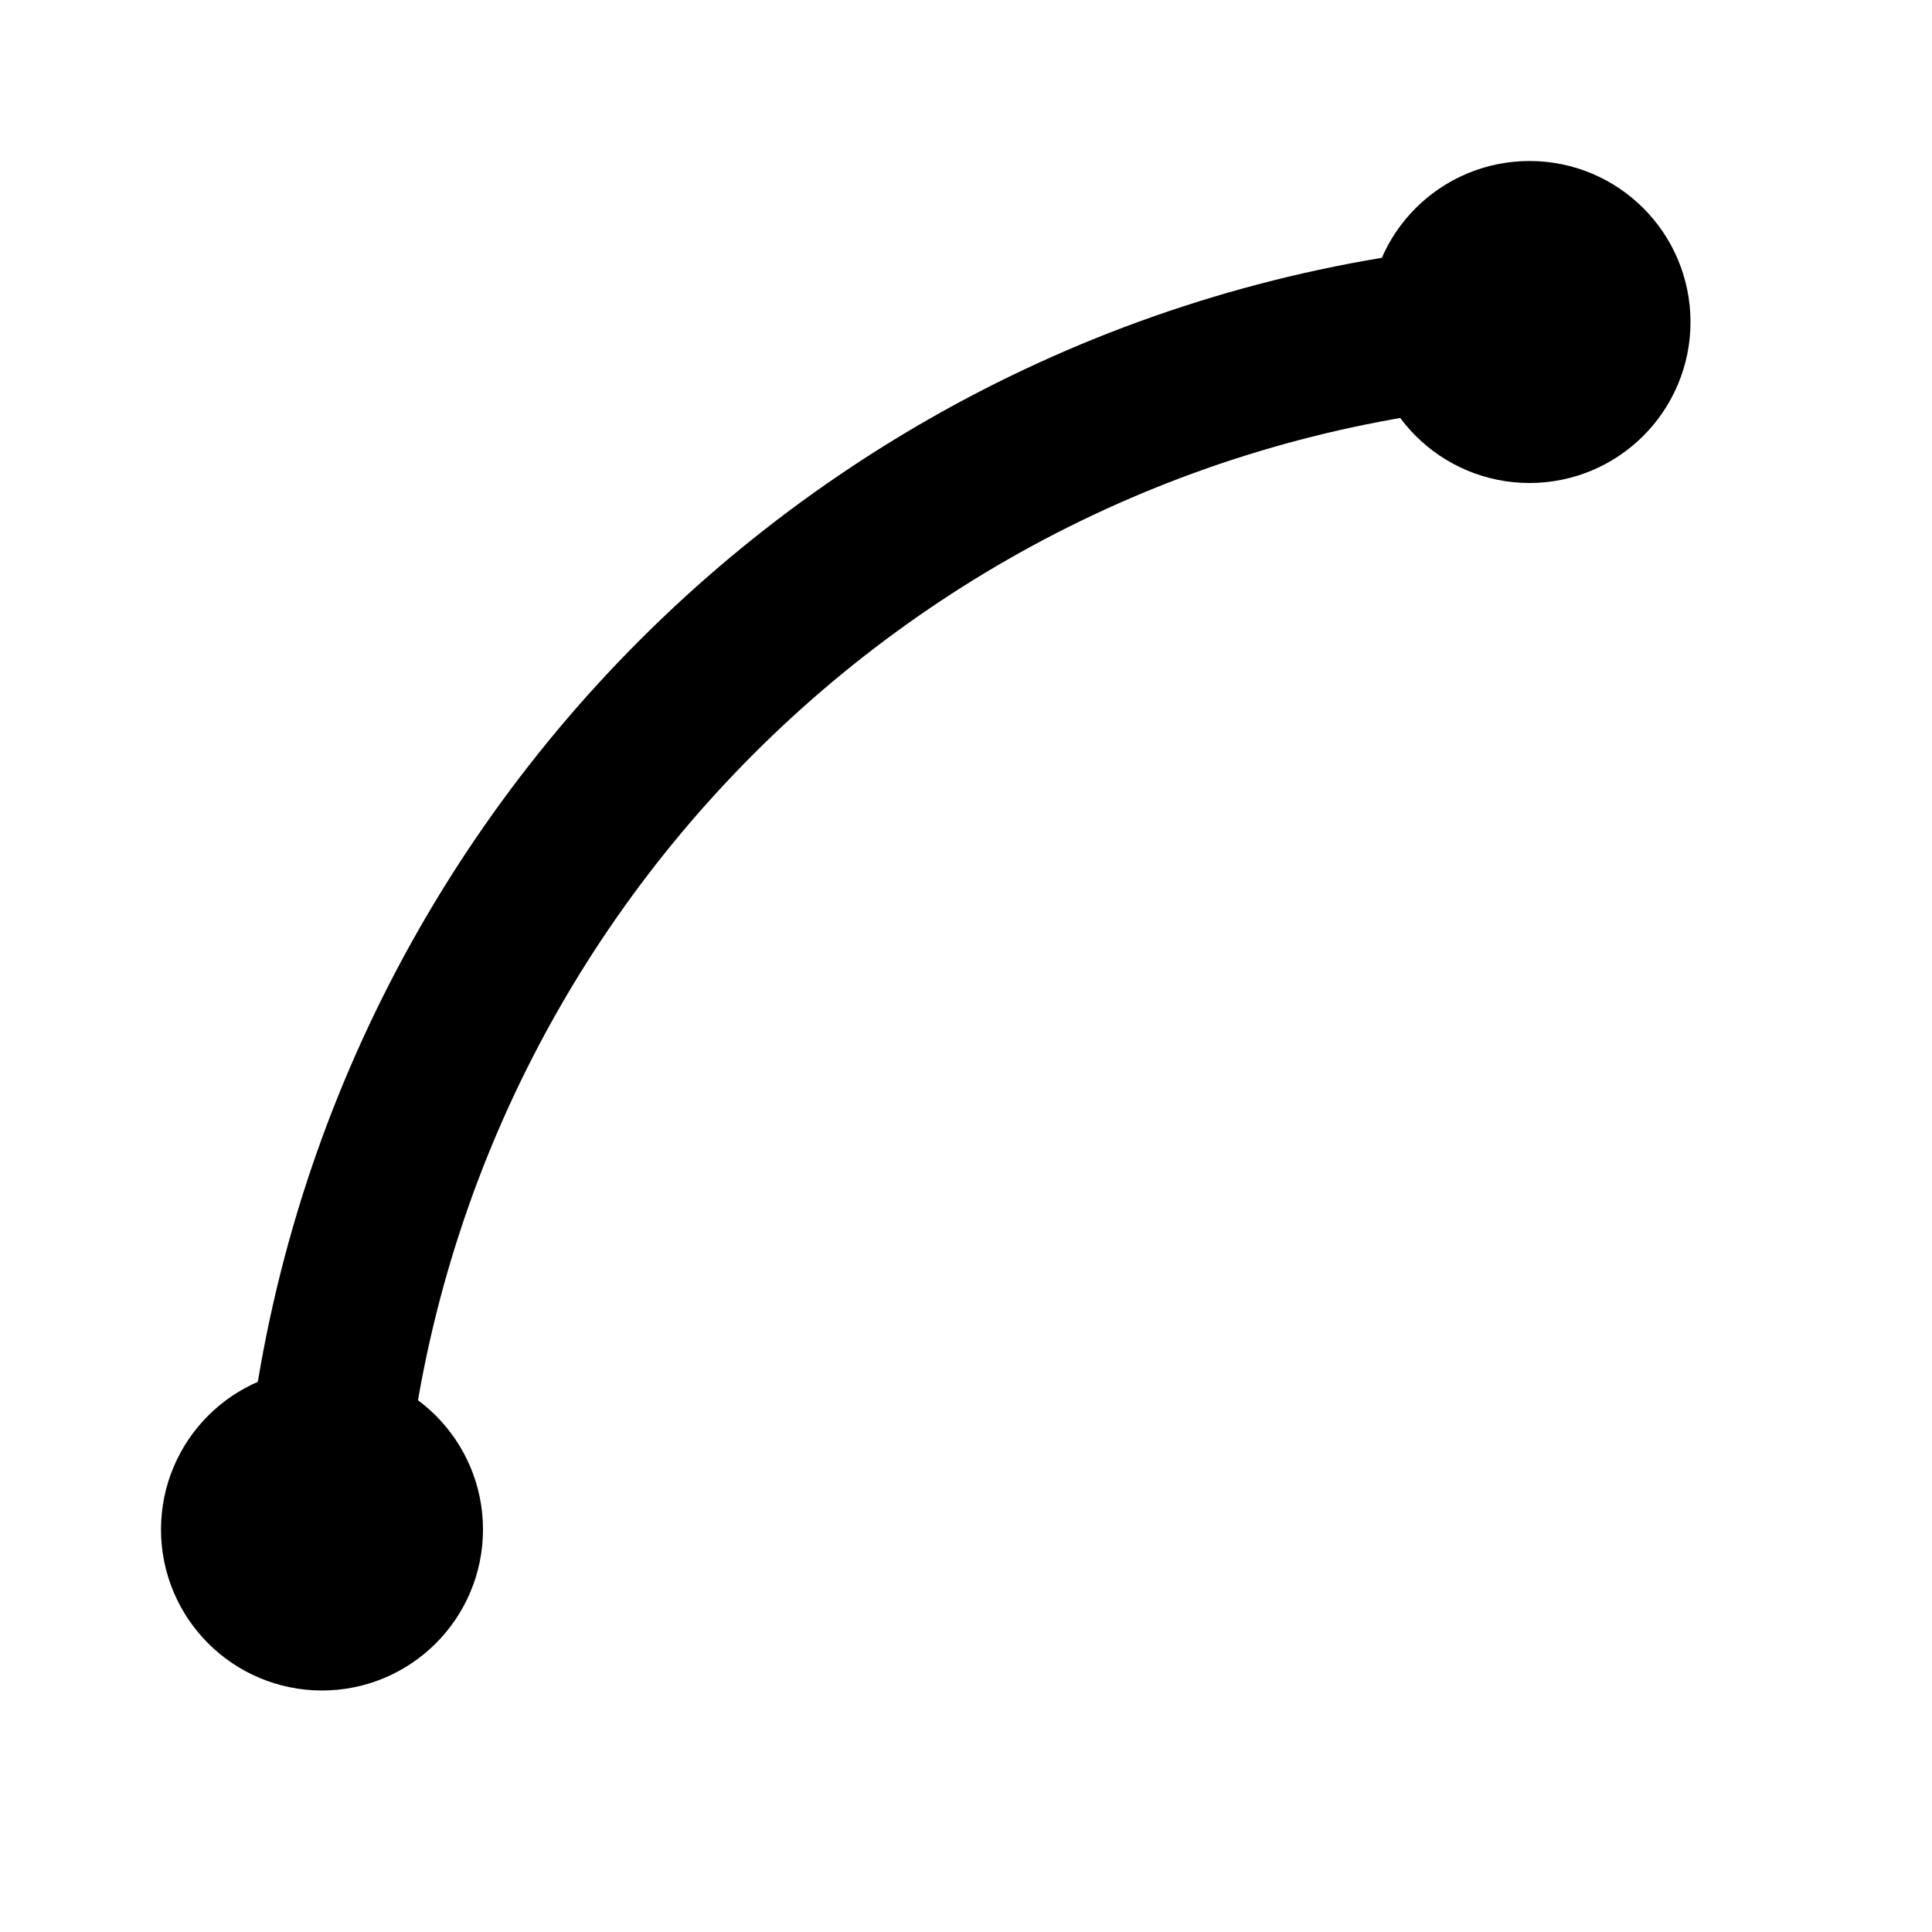
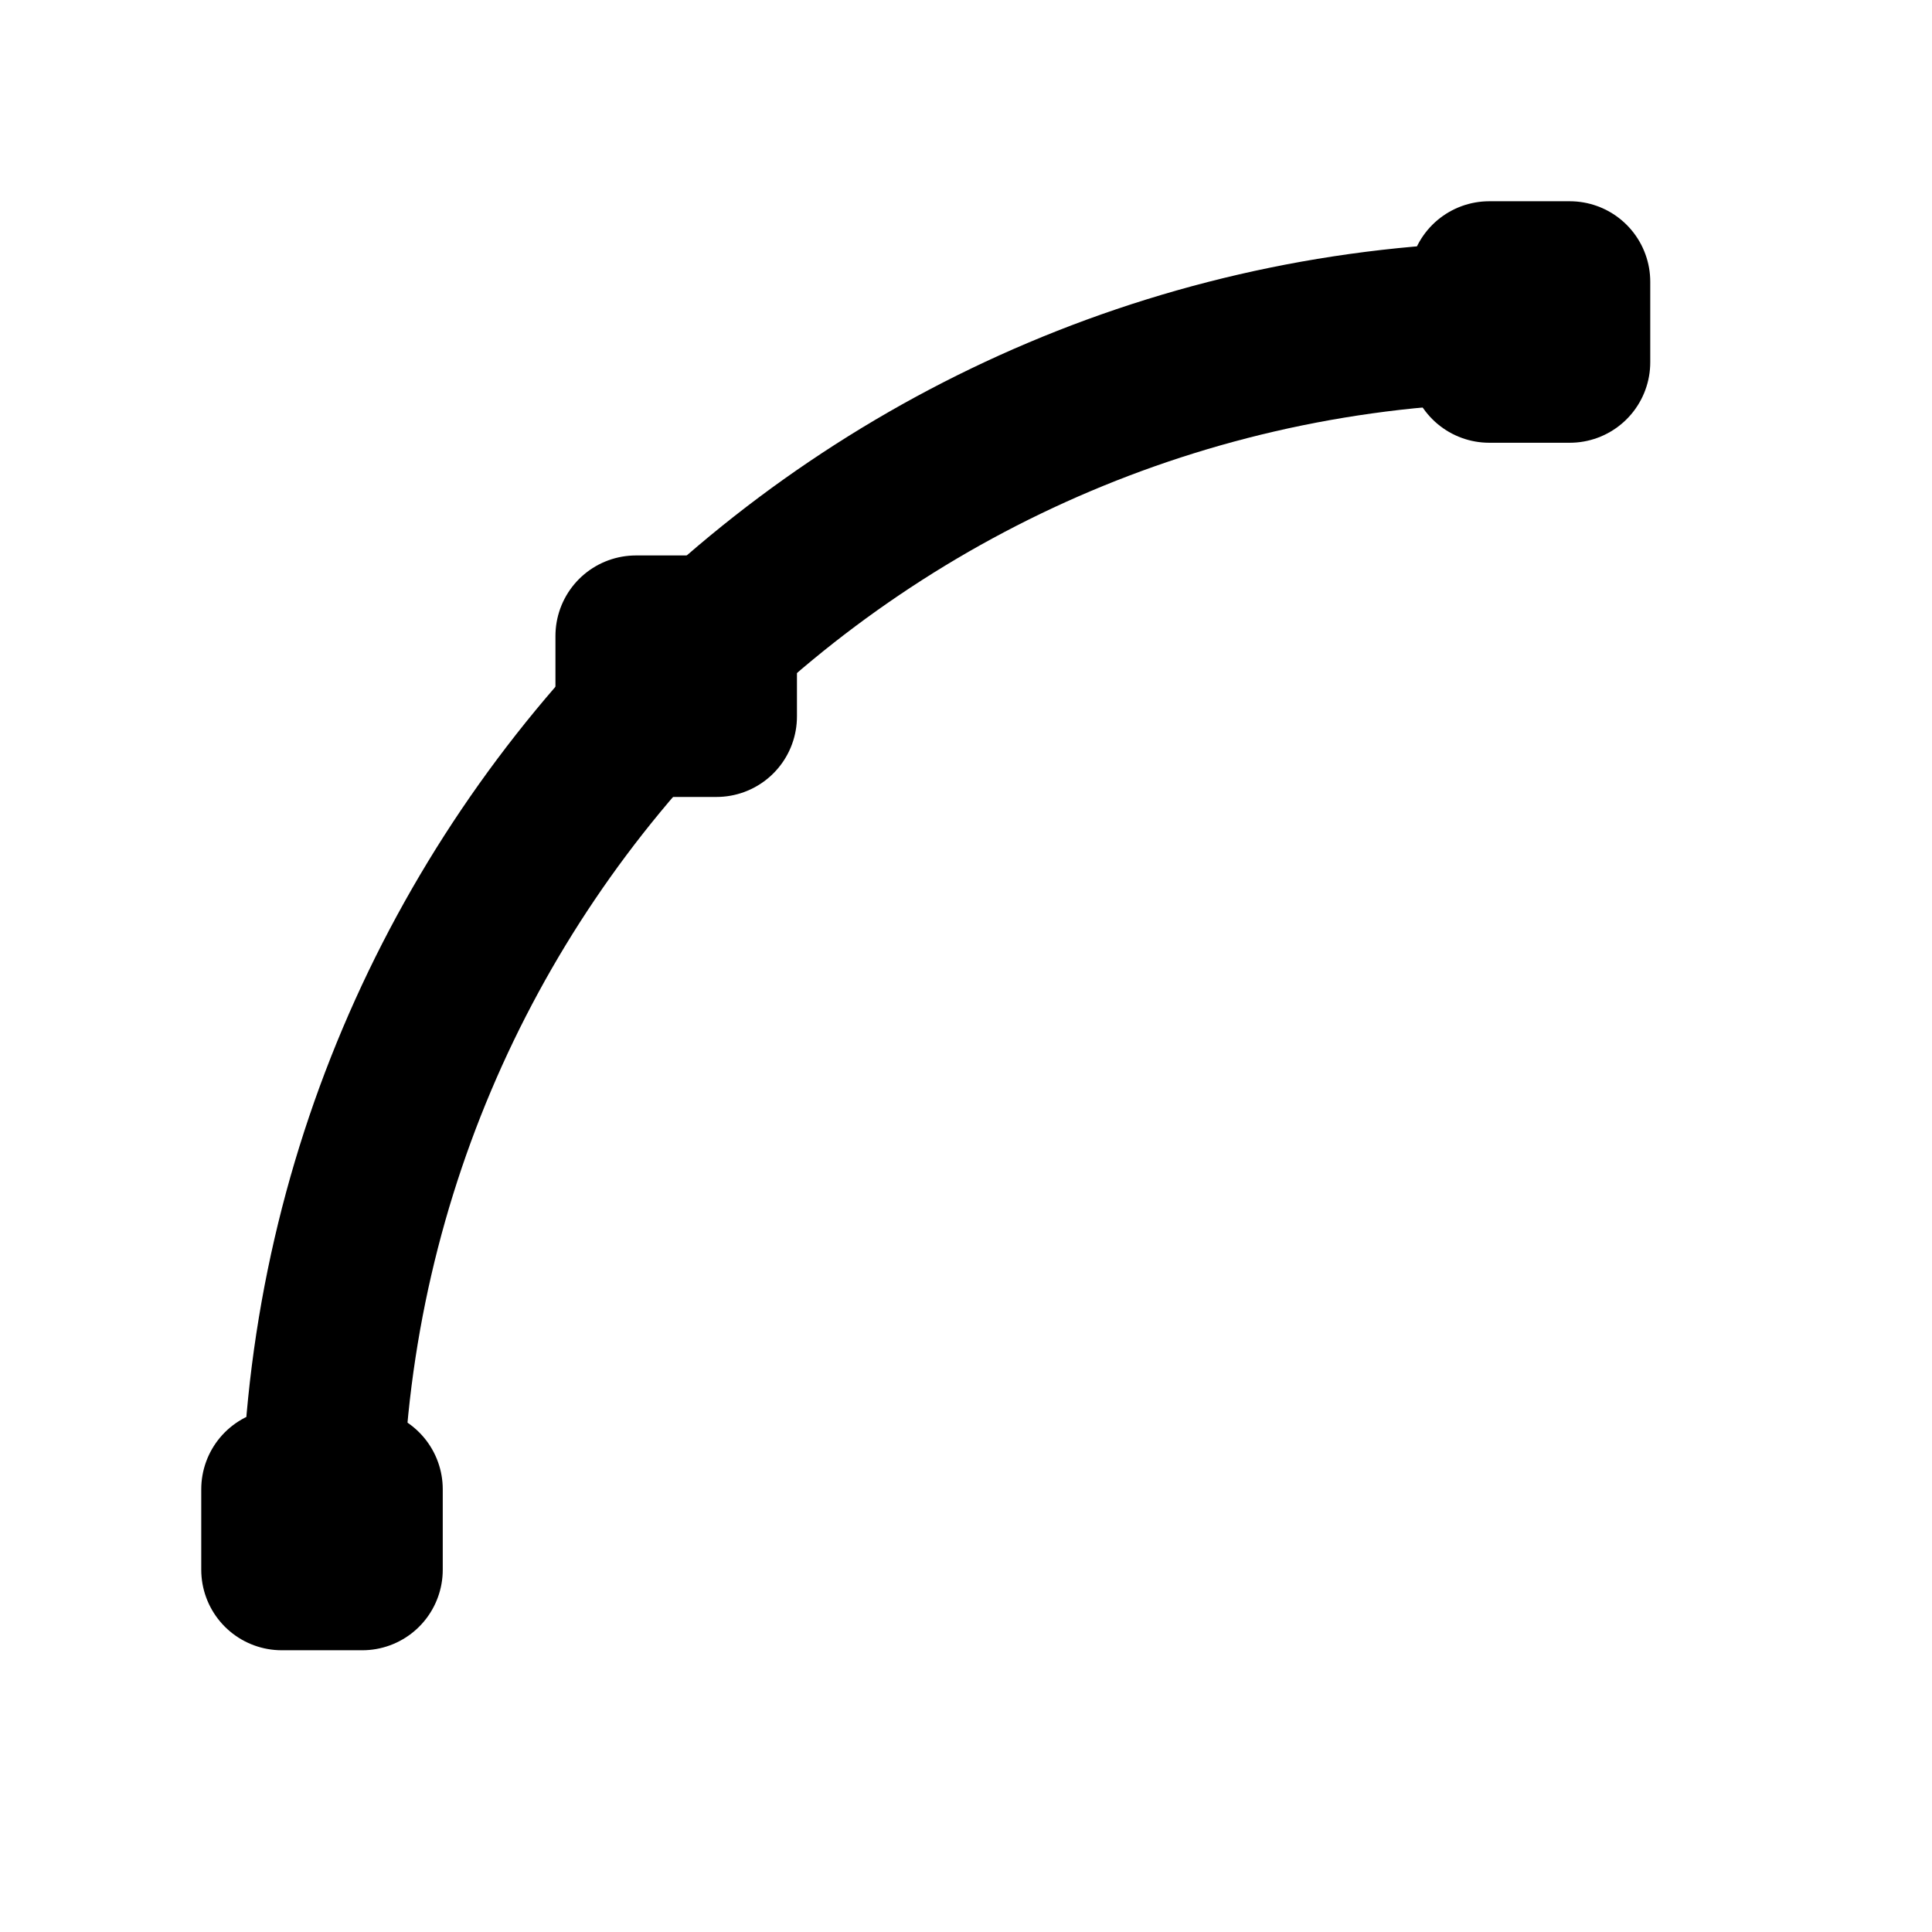
<svg xmlns="http://www.w3.org/2000/svg" viewBox="0 0 24 24" fill="none" stroke="currentColor" stroke-width="2" stroke-linecap="round" stroke-linejoin="round">
-   <path d="M4 19A16 16 0 0 1 19 4" />
-   <circle cx="4" cy="19" r="1" />
-   <circle cx="19" cy="4" r="1" />
+   <path d="M4 19A15 15 0 0 1 19 4" />
+   <path d="M3.5 18.5h1v1h-1z M18.5 3.5h1v1h-1z M7.9 7.9h1v1h-1z" />
</svg>
